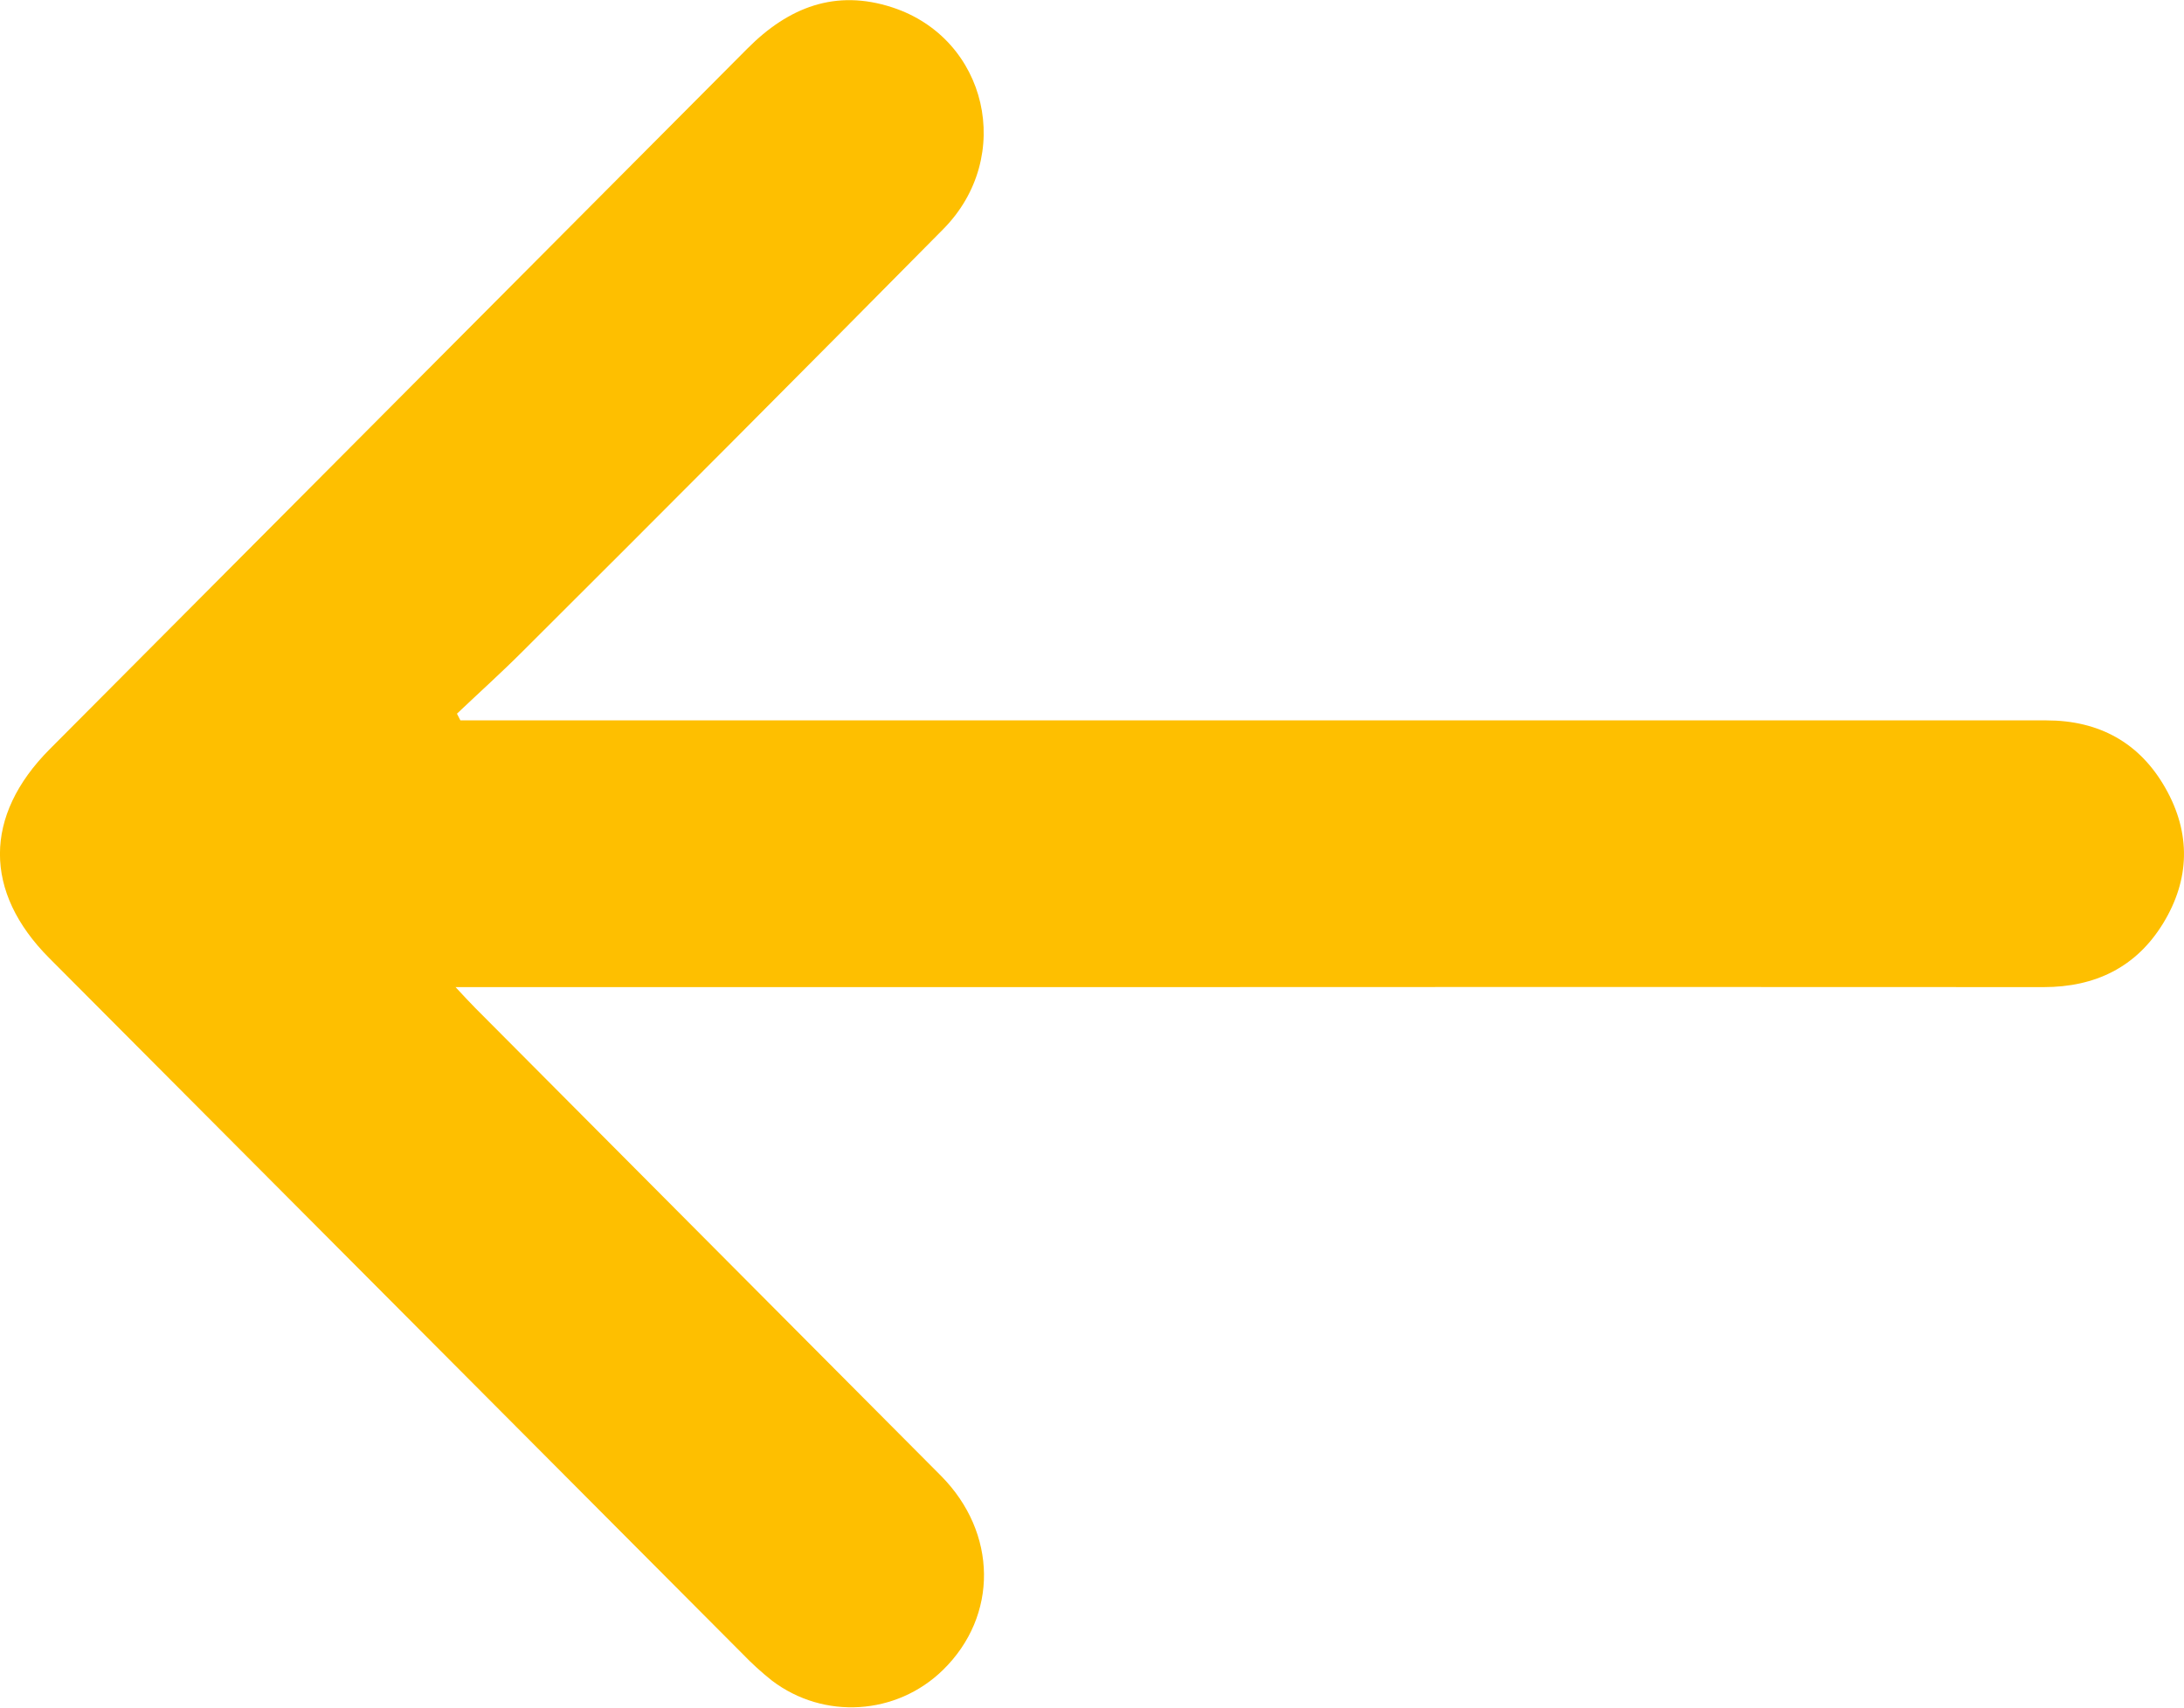
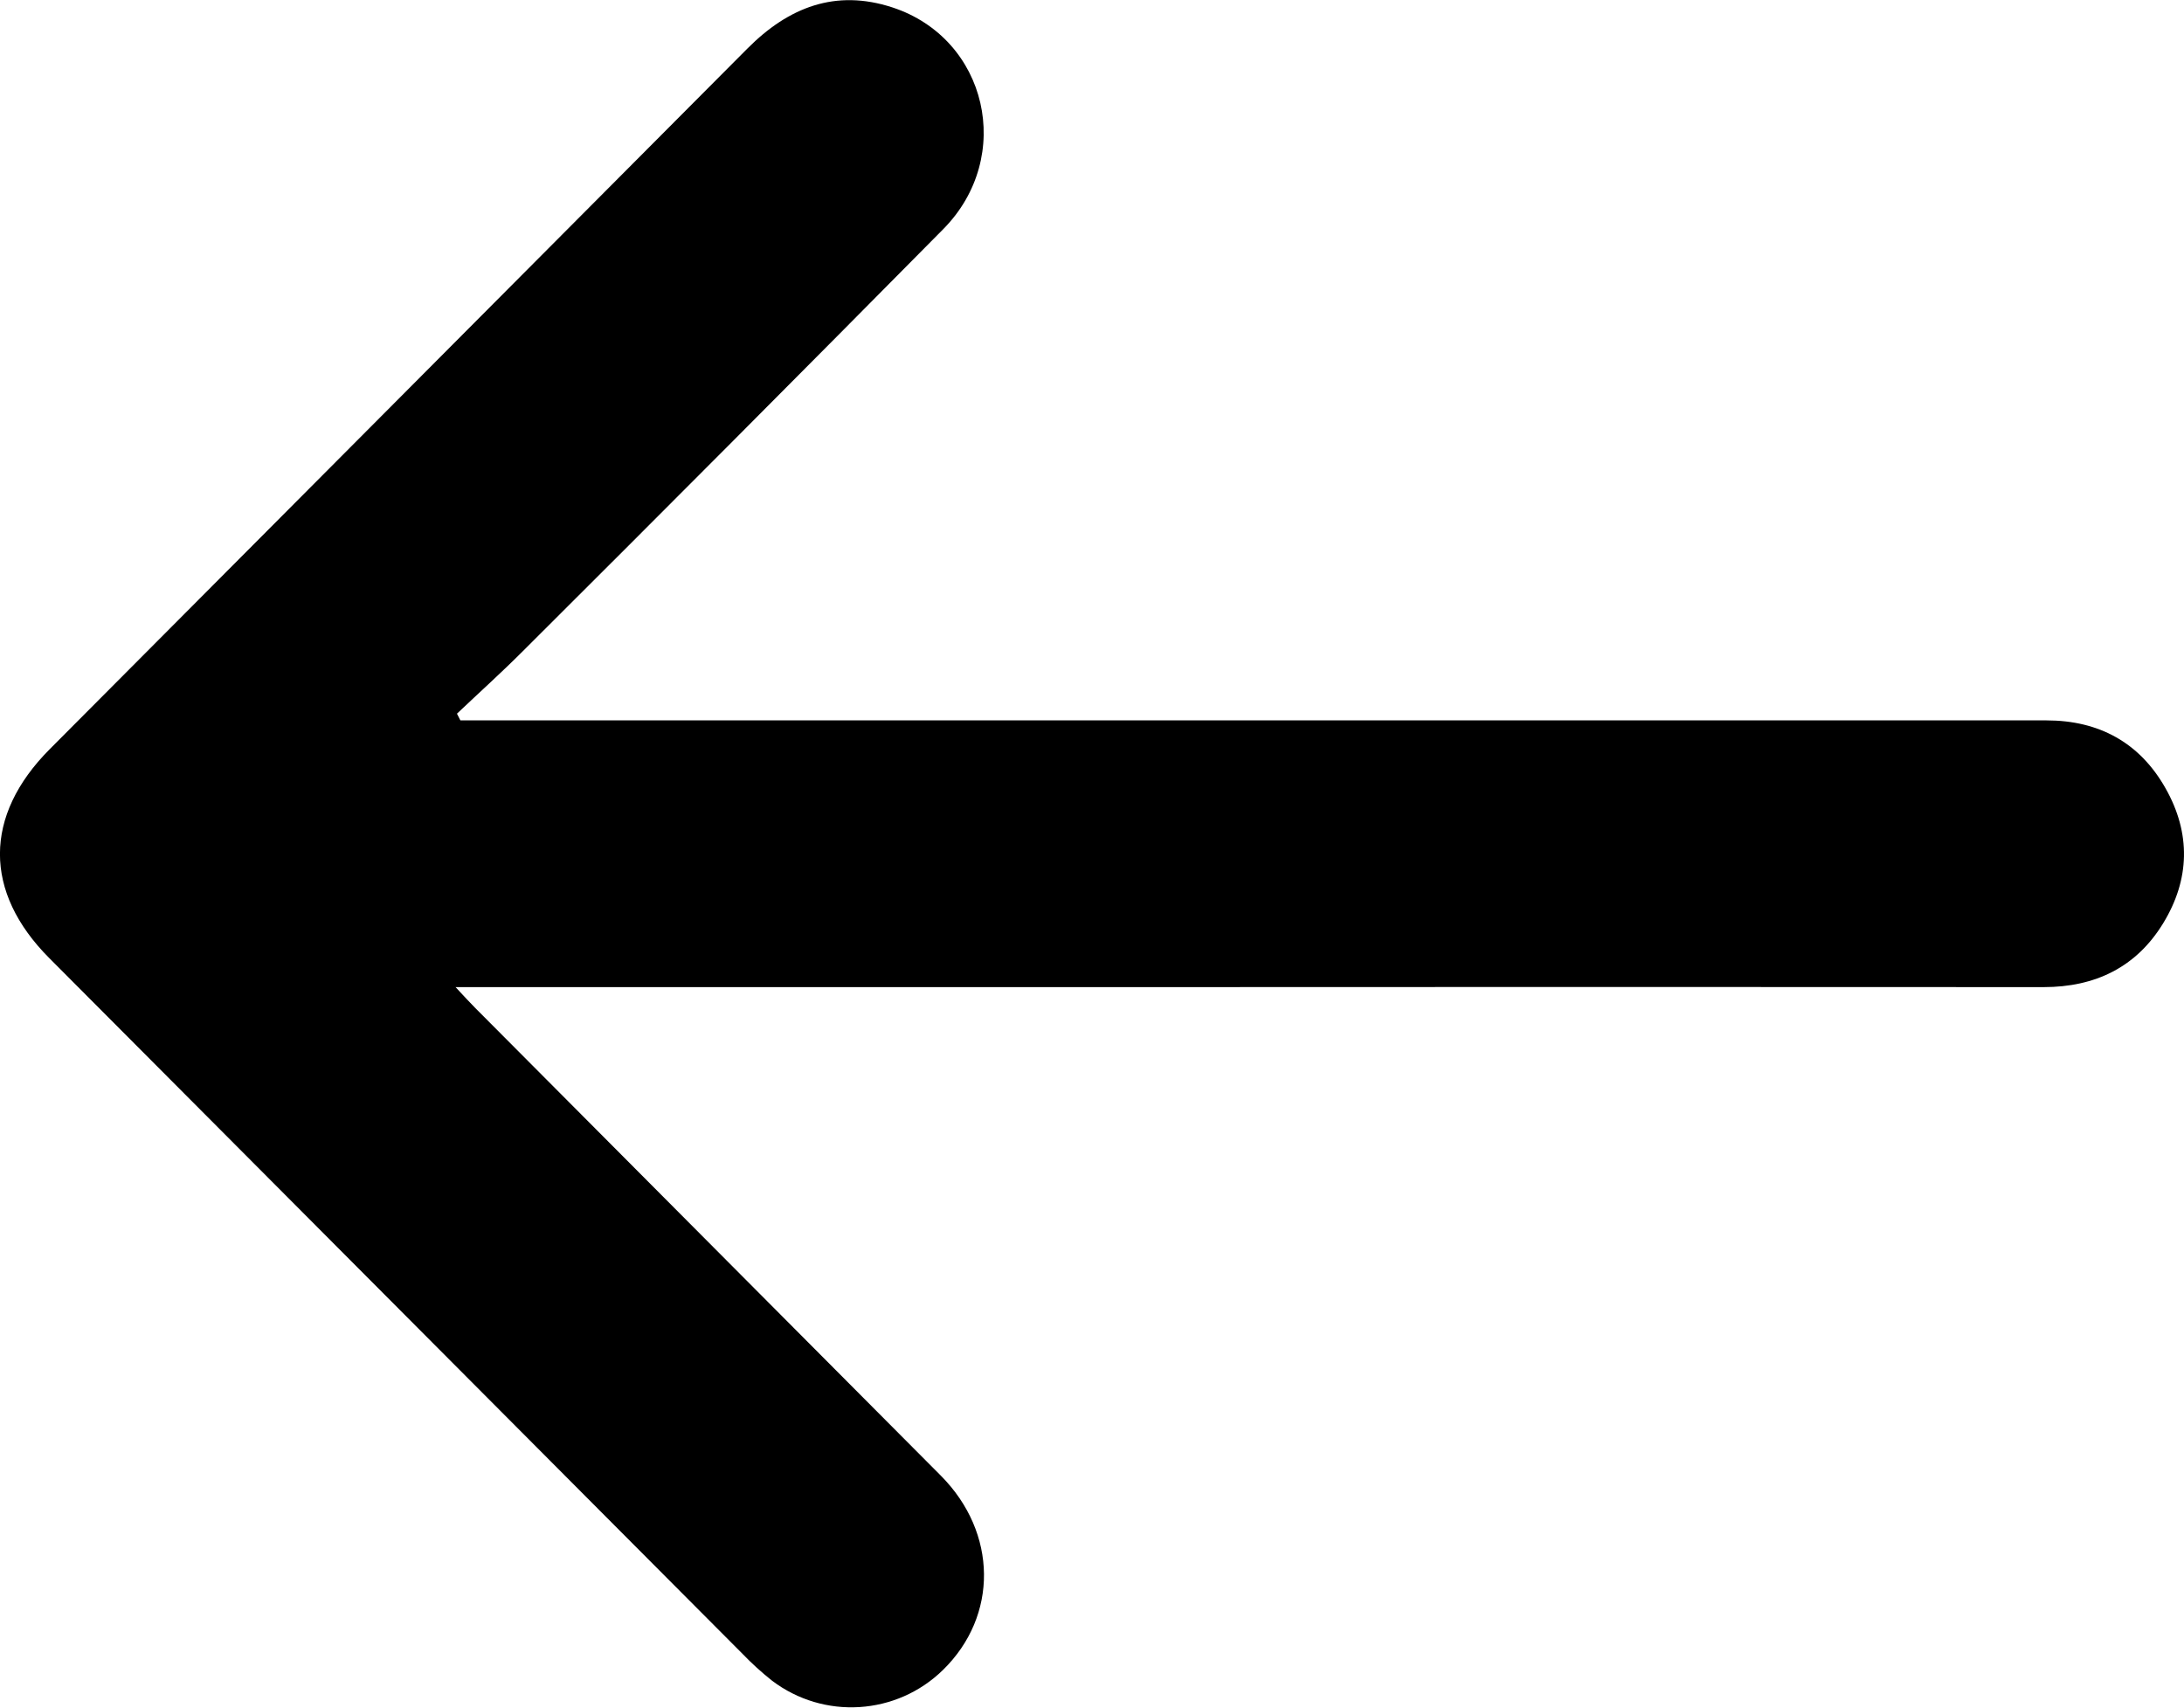
<svg xmlns="http://www.w3.org/2000/svg" id="Layer_1" data-name="Layer 1" viewBox="0 0 491.32 384.06">
-   <defs>
-     <style>.cls-1{fill:#febf00;}</style>
-   </defs>
  <path class="cls-1" d="M163.91,376h356.8c11.82,0,21,5,26.8,15.28,5.73,10.11,5.5,20.5-.55,30.38S531.68,436,520.09,436q-100.25-.06-200.5,0H162.82c1.88,2,3.1,3.36,4.39,4.65Q219.59,493.27,272,545.9c12.79,12.87,12.92,31.55.48,43.7A29.51,29.51,0,0,1,234,592,66.61,66.61,0,0,1,227.4,586q-78-78.26-156-156.55c-14.79-14.85-14.76-32,.09-46.94q78.51-78.81,157-157.65c9.24-9.29,19.82-13.43,32.61-9.24,21.37,7,27.54,33.59,11.44,49.87Q225.46,313.1,178,360.39c-4.82,4.83-9.9,9.4-14.86,14.1Z" transform="translate(-60.34 -213.95)" />
</svg>
